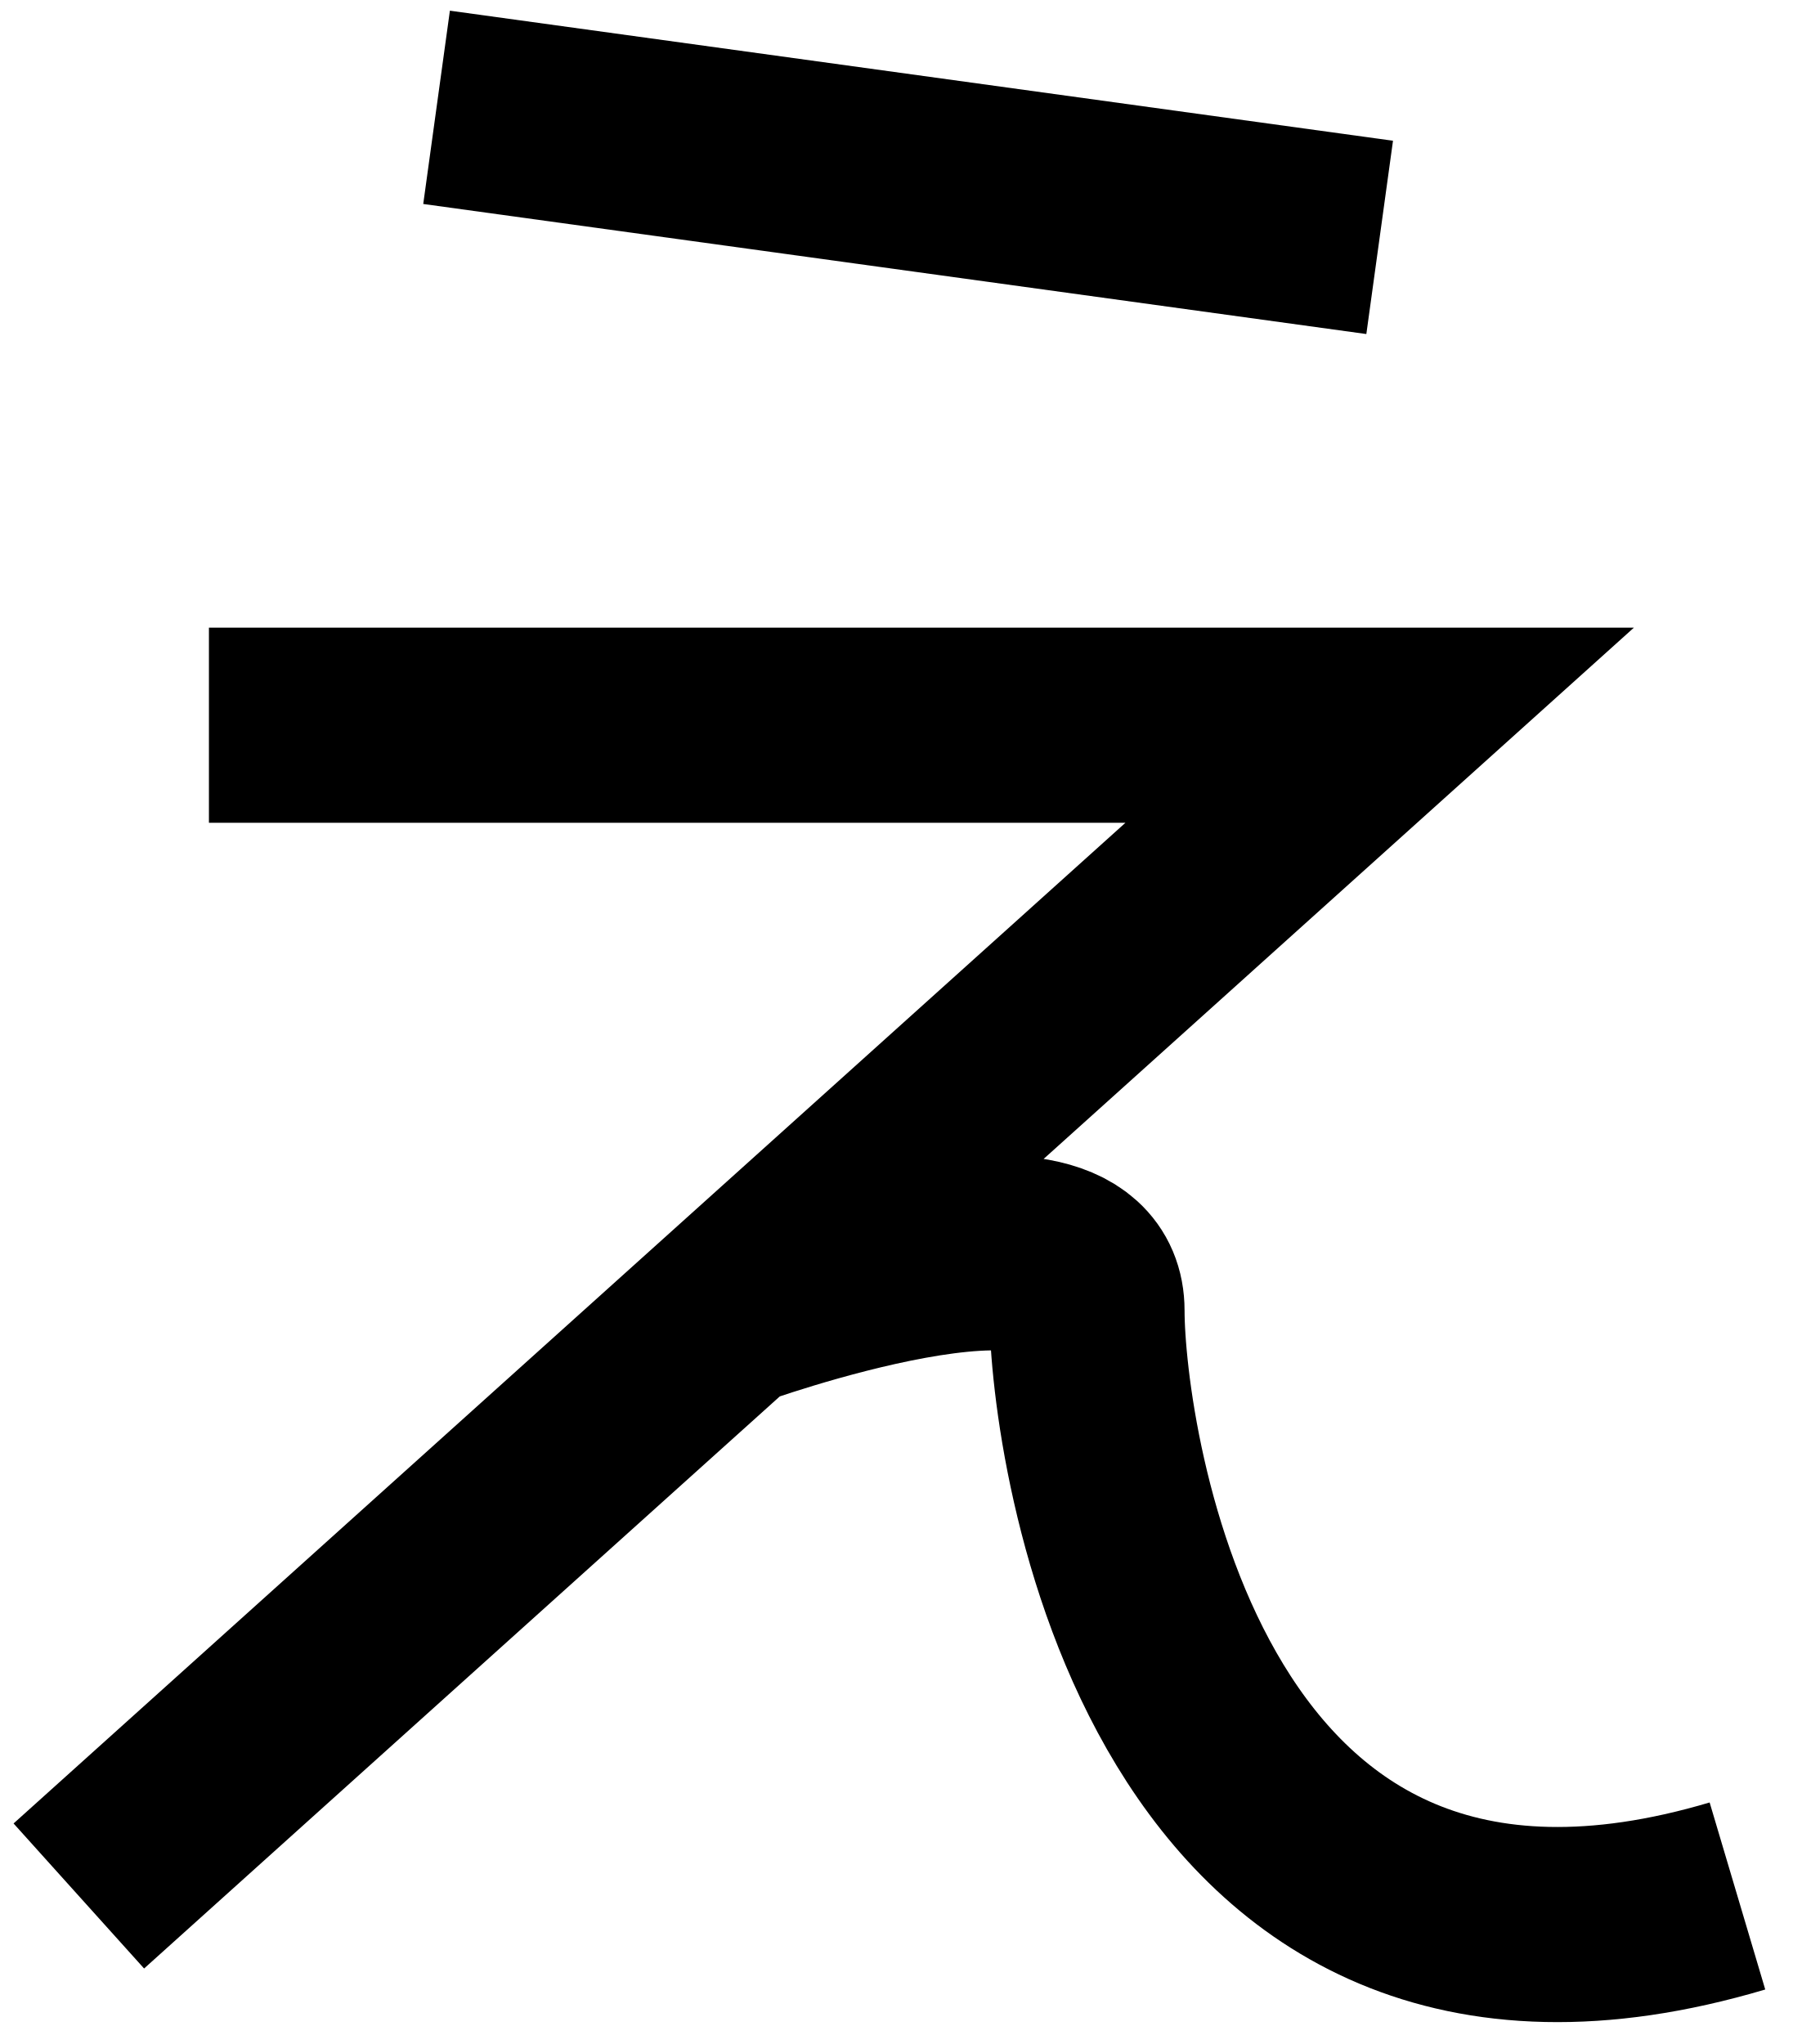
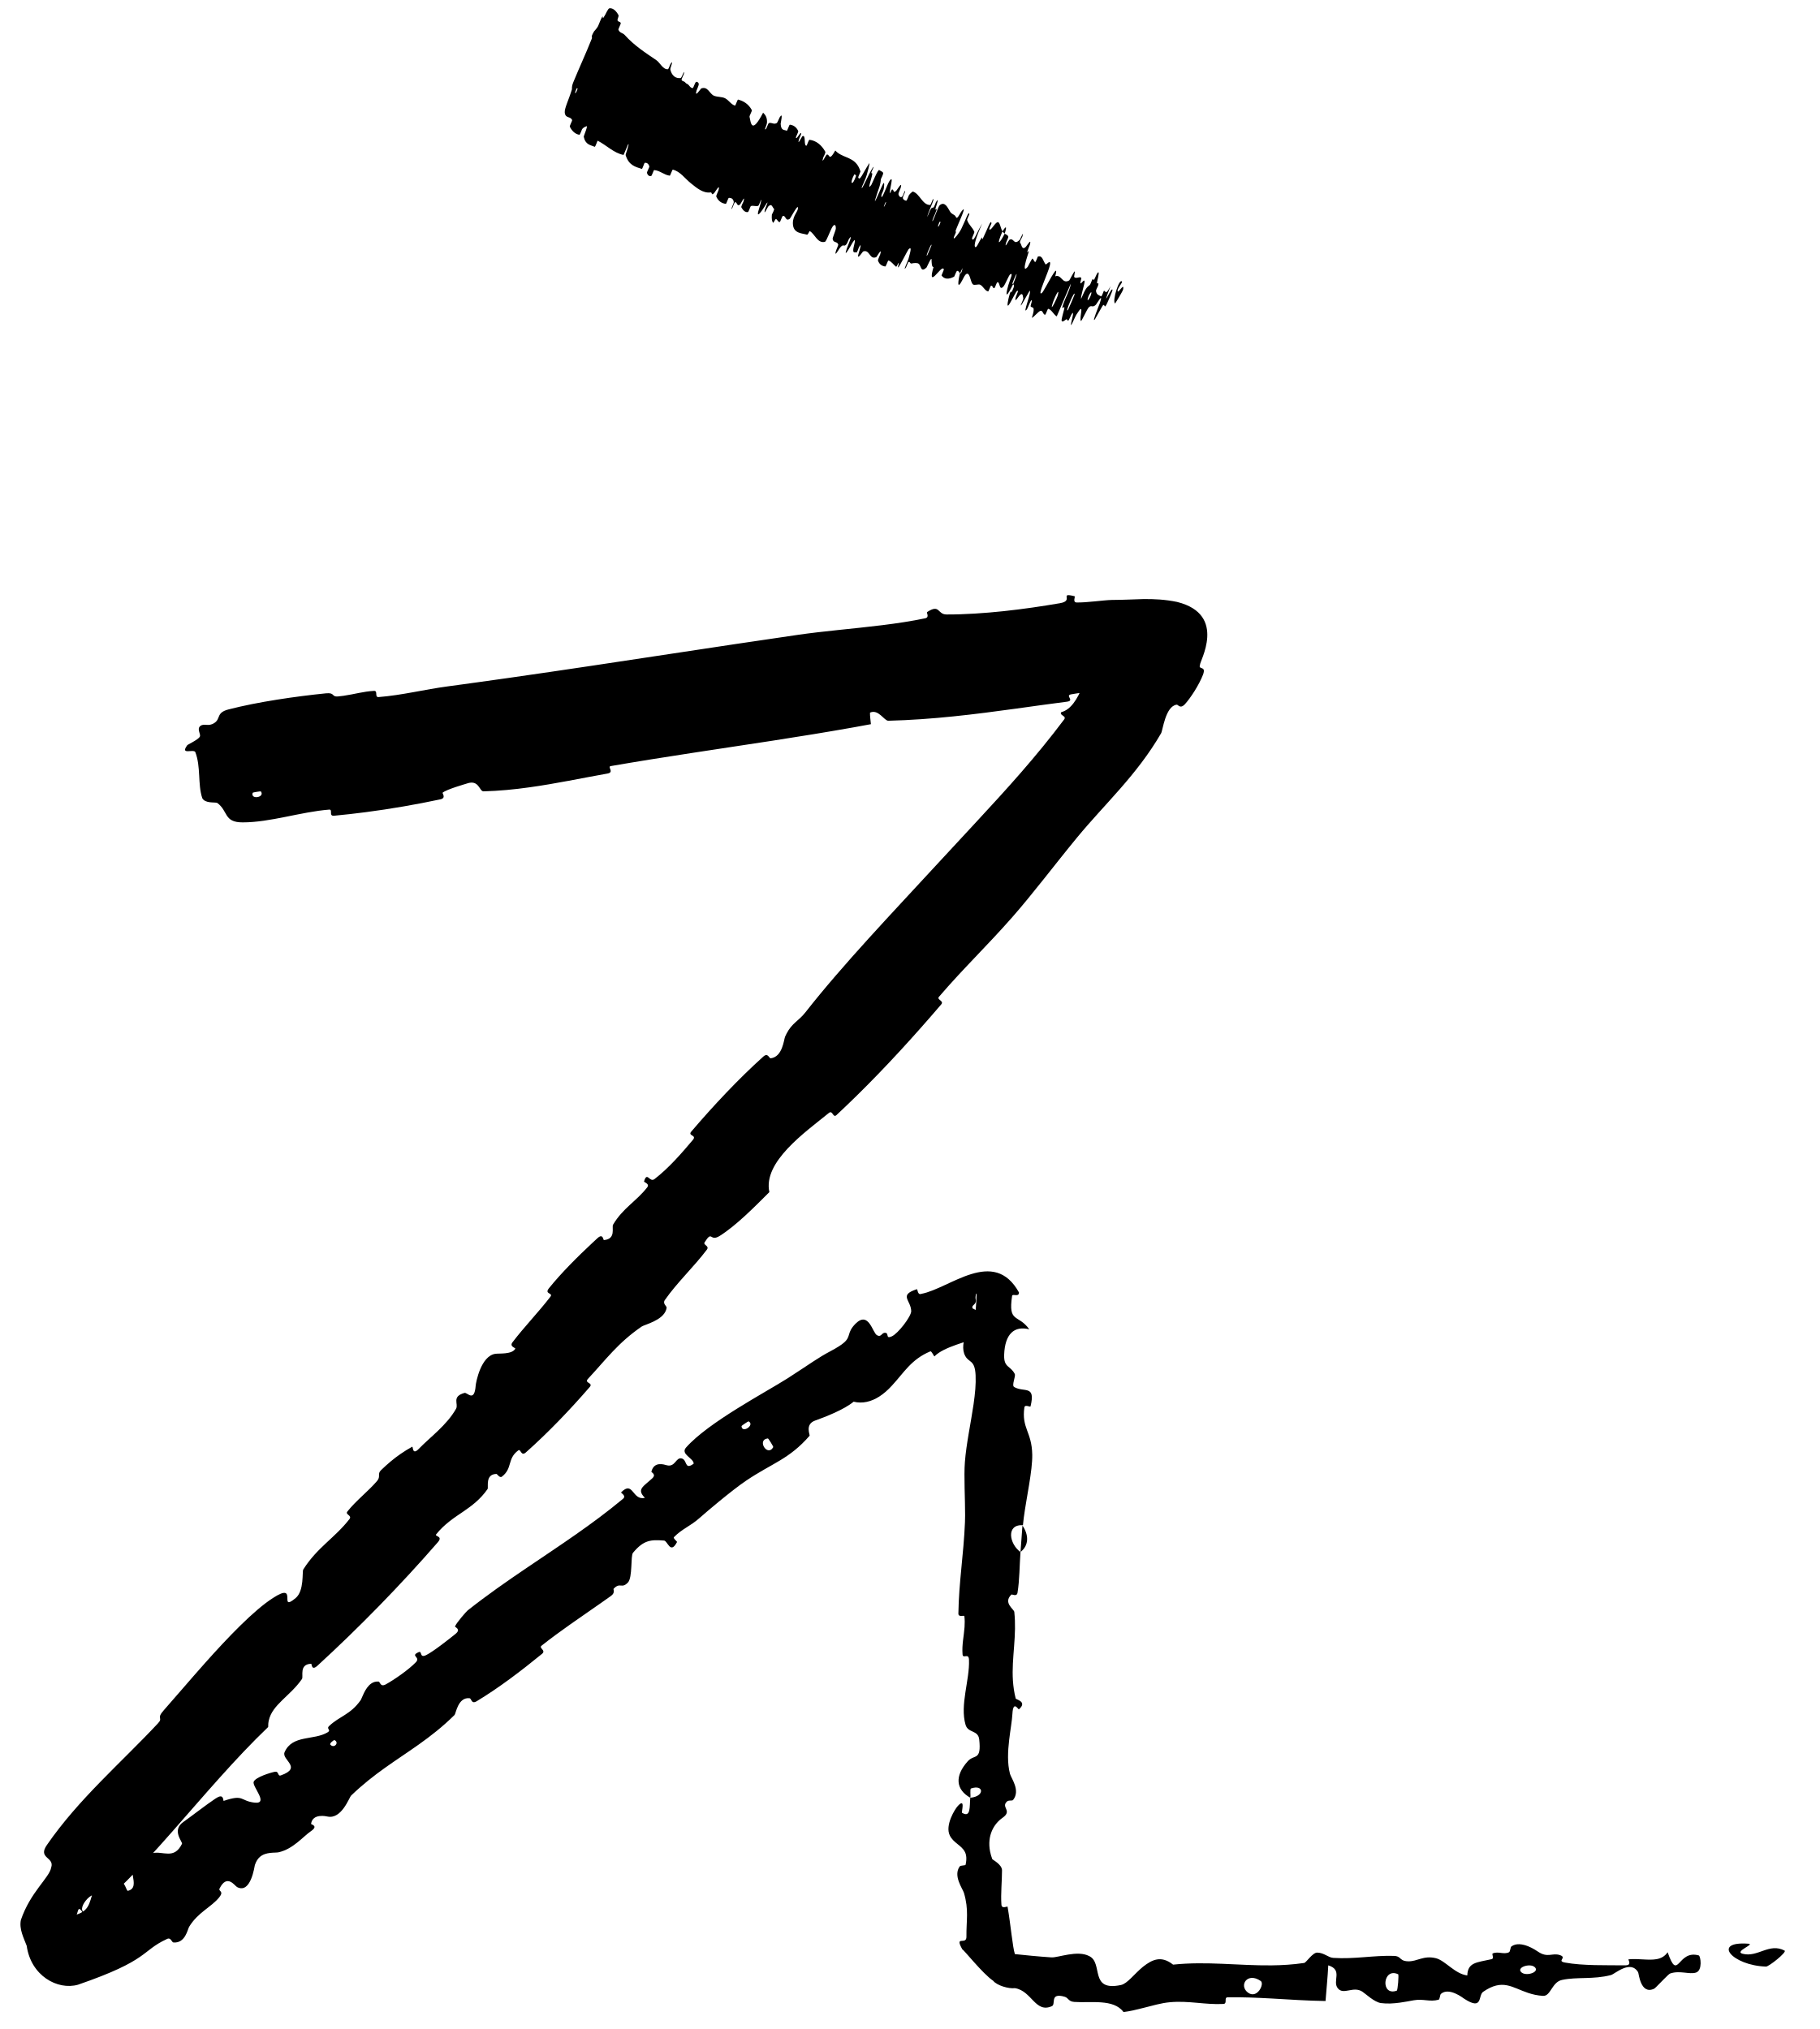
- <svg xmlns="http://www.w3.org/2000/svg" width="57" height="65" viewBox="0 0 57 65" fill="none">
-   <path d="M13.883 3.413L43.874 7.549M6.644 23.062H43.874L23.191 41.678M2.507 60.293L23.191 41.678M23.191 41.678C23.191 41.678 34.567 37.541 34.567 41.678C34.567 45.814 37.261 65.641 55.251 60.293" stroke="black" stroke-width="6.205" />
+ <svg xmlns="http://www.w3.org/2000/svg" width="52" height="58" viewBox="0 0 52 58" fill="none">
+   <path d="M6.528 20.28C7.371 20.061 8.46 19.906 9.316 19.819C9.578 19.793 9.468 19.922 9.652 19.909C9.707 19.904 9.761 19.898 9.815 19.89C10.13 19.845 10.379 19.766 10.69 19.749C10.81 19.743 10.696 19.936 10.821 19.926C11.494 19.873 12.134 19.708 12.799 19.62C13.398 19.538 13.957 19.462 14.55 19.377C16.115 19.154 17.675 18.917 19.243 18.679C20.423 18.5 21.605 18.321 22.805 18.147C23.157 18.096 23.555 18.051 23.948 18.01C24.786 17.922 25.665 17.838 26.442 17.674C26.573 17.646 26.472 17.512 26.495 17.497C26.869 17.252 26.783 17.566 27.053 17.565C27.573 17.567 28.146 17.527 28.677 17.471C29.249 17.41 29.77 17.332 30.292 17.243C30.714 17.171 30.245 16.928 30.709 17.043C30.742 17.05 30.644 17.218 30.769 17.222C31.052 17.229 31.548 17.154 31.775 17.15C32.148 17.147 32.287 17.136 32.666 17.125C32.985 17.12 33.302 17.137 33.638 17.206C35.099 17.568 34.262 18.941 34.297 19.003C34.233 19.163 34.48 19.014 34.383 19.282C34.268 19.582 34.024 19.954 33.864 20.13C33.721 20.281 33.669 20.13 33.625 20.144C33.304 20.193 33.232 20.882 33.183 20.962C32.486 22.163 31.574 22.979 30.782 23.941C30.443 24.352 30.151 24.727 29.828 25.131C29.525 25.511 29.217 25.892 28.933 26.215C28.198 27.051 27.542 27.67 26.835 28.494C26.76 28.581 26.991 28.605 26.899 28.712C26.136 29.604 25.313 30.509 24.471 31.334C24.286 31.515 24.098 31.696 23.907 31.874C23.801 31.972 23.802 31.723 23.689 31.814C23.004 32.371 21.801 33.212 21.988 34.077C21.564 34.501 21.046 35.026 20.577 35.324C20.274 35.516 20.368 35.146 20.138 35.512C20.086 35.594 20.287 35.609 20.2 35.724C19.833 36.211 19.345 36.667 19 37.164C18.93 37.265 19.057 37.337 19.052 37.379C19.049 37.403 19.044 37.425 19.036 37.447C18.933 37.75 18.423 37.863 18.339 37.92C17.66 38.385 17.314 38.868 16.804 39.415C16.685 39.542 16.964 39.52 16.855 39.647C16.293 40.297 15.662 40.956 15.029 41.518C14.888 41.643 14.886 41.406 14.812 41.46C14.489 41.699 14.655 41.971 14.345 42.21C14.28 42.26 14.209 42.132 14.188 42.133C13.855 42.141 13.968 42.517 13.934 42.566C13.726 42.864 13.484 43.042 13.239 43.21C12.98 43.385 12.701 43.566 12.466 43.859C12.412 43.927 12.673 43.902 12.513 44.086C11.458 45.3 10.268 46.52 9.076 47.612C8.895 47.778 8.916 47.56 8.893 47.56C8.539 47.571 8.678 47.923 8.63 47.995C8.296 48.48 7.781 48.726 7.682 49.18C7.668 49.239 7.664 49.3 7.664 49.368C5.788 51.159 3.982 53.738 2.418 54.794C2.39 54.72 2.329 54.588 2.269 54.57C2.226 54.546 2.206 54.759 2.178 54.734C2.617 54.593 2.541 54.336 2.748 53.818C2.84 53.66 3.347 53.776 3.408 53.768C3.578 53.775 3.607 54.06 3.656 54.05C4.073 53.948 3.524 53.327 3.923 53.038C3.936 53.029 3.972 53.191 4.015 53.178C4.149 53.139 4.221 53.012 4.361 52.973C4.659 52.903 4.974 53.168 5.201 52.707C5.226 52.65 4.889 52.319 5.249 52.075C5.372 51.993 5.921 51.568 6.154 51.416C6.176 51.402 6.195 51.391 6.212 51.381C6.402 51.274 6.375 51.484 6.392 51.48C6.981 51.279 6.854 51.48 7.274 51.529C7.695 51.576 7.204 51.069 7.249 50.936C7.294 50.803 7.736 50.669 7.857 50.647C7.977 50.626 7.929 50.784 8.025 50.751C8.661 50.526 8.034 50.304 8.134 50.086C8.355 49.581 8.973 49.758 9.367 49.517C9.473 49.452 9.32 49.42 9.401 49.344C9.708 49.051 10.01 49.021 10.307 48.601C10.343 48.55 10.428 48.25 10.608 48.126C10.666 48.085 10.735 48.062 10.818 48.068C10.866 48.072 10.865 48.237 11.027 48.148C11.268 48.015 11.677 47.732 11.884 47.517C12.034 47.359 11.708 47.343 11.963 47.228C12.076 47.177 11.976 47.413 12.183 47.31C12.389 47.207 12.845 46.846 13.018 46.706C13.19 46.567 12.995 46.514 13.003 46.494C13.049 46.379 13.335 46.059 13.364 46.036C13.922 45.594 14.491 45.199 15.057 44.816C15.993 44.181 16.924 43.578 17.803 42.846C17.914 42.755 17.735 42.675 17.751 42.66C18.102 42.306 18.063 42.903 18.432 42.817C18.184 42.57 18.386 42.496 18.642 42.258C18.765 42.143 18.612 42.09 18.616 42.07C18.693 41.758 18.988 41.868 19.055 41.885C19.302 41.949 19.312 41.65 19.481 41.69C19.64 41.727 19.566 42.004 19.782 41.869C19.795 41.86 19.809 41.85 19.825 41.839C19.827 41.683 19.434 41.569 19.609 41.376C20.251 40.653 21.867 39.808 22.509 39.4C23.164 38.979 23.358 38.823 23.746 38.618C23.933 38.518 24.046 38.444 24.119 38.381C24.333 38.195 24.189 38.102 24.455 37.834C24.831 37.467 24.936 38.101 25.065 38.169C25.194 38.238 25.192 38.086 25.304 38.099C25.416 38.112 25.3 38.285 25.488 38.2C25.669 38.118 26.035 37.639 26.042 37.484C26.038 37.163 25.673 37.026 26.201 36.853C26.23 36.844 26.218 37.028 26.328 36.986C27.145 36.834 28.399 35.642 29.122 36.946C29.121 36.969 29.116 36.987 29.108 37C29.062 37.055 28.934 36.983 28.925 37.044C28.807 37.834 29.1 37.553 29.416 37.999C28.987 37.891 28.719 38.13 28.698 38.728C28.685 39.103 28.876 39.031 29 39.273C29.038 39.342 28.9 39.606 28.987 39.65C29.27 39.813 29.604 39.577 29.452 40.201C29.452 40.202 29.452 40.202 29.452 40.202C29.449 40.212 29.428 40.206 29.402 40.2C29.367 40.19 29.322 40.179 29.296 40.196C29.286 40.202 29.279 40.214 29.276 40.231C29.191 40.831 29.49 40.923 29.501 41.584C29.509 42.038 29.336 42.805 29.259 43.382C29.249 43.458 29.241 43.531 29.235 43.599C28.75 43.567 28.839 44.13 29.165 44.366C29.136 44.749 29.14 45.159 29.08 45.528C29.059 45.654 28.922 45.566 28.906 45.581C28.659 45.818 28.979 45.996 28.988 46.078C29.006 46.244 29.01 46.403 29.008 46.559C28.998 47.245 28.851 47.852 29.028 48.553C29.036 48.584 29.372 48.641 29.12 48.862C29.102 48.876 28.956 48.589 28.934 48.992C28.924 49.184 28.875 49.446 28.841 49.737C28.803 50.063 28.786 50.405 28.864 50.704C28.9 50.838 29.17 51.179 28.954 51.452C28.925 51.488 28.829 51.448 28.775 51.5C28.602 51.667 28.943 51.758 28.653 51.962C28.403 52.135 28.208 52.471 28.295 52.922C28.308 52.99 28.329 53.064 28.358 53.143C28.364 53.162 28.637 53.293 28.637 53.465C28.638 53.753 28.597 54.139 28.62 54.445C28.63 54.581 28.791 54.482 28.796 54.505C28.886 55.027 28.94 55.668 29.005 55.859C29.298 55.89 29.676 55.928 30.049 55.953C30.239 55.965 30.791 55.736 31.131 55.917C31.539 56.115 31.121 56.938 32.037 56.742C32.221 56.703 32.417 56.424 32.666 56.221C32.926 56.017 33.184 55.889 33.526 56.16C34.487 56.059 35.403 56.191 36.338 56.181C36.644 56.178 36.952 56.159 37.272 56.112C37.332 56.103 37.512 55.812 37.647 55.816C37.848 55.822 37.959 55.958 38.103 55.967C38.705 56.008 39.257 55.892 39.838 55.91C39.93 55.913 39.97 55.939 40.005 55.969C40.053 56.011 40.092 56.061 40.244 56.065C40.507 56.073 40.683 55.888 41.039 55.977C41.306 56.045 41.577 56.424 41.934 56.469C41.949 56.095 42.19 56.102 42.629 56.004C42.713 55.985 42.623 55.855 42.663 55.839C42.825 55.772 42.974 55.88 43.126 55.806C43.163 55.789 43.165 55.661 43.195 55.64C43.33 55.539 43.52 55.574 43.675 55.636C43.811 55.691 43.921 55.766 43.955 55.789C44.234 55.979 44.364 55.813 44.583 55.888C44.799 55.962 44.476 56.056 44.728 56.101C45.238 56.195 45.919 56.174 46.448 56.18C46.66 56.182 46.515 56.011 46.545 56.008C46.823 55.98 47.113 56.046 47.346 56.003C47.471 55.98 47.578 55.925 47.66 55.806C47.967 56.684 47.932 55.721 48.55 55.897C48.601 55.911 48.666 56.326 48.47 56.387C48.283 56.448 48.008 56.318 47.733 56.413C47.684 56.43 47.468 56.668 47.346 56.785C47.311 56.819 47.285 56.843 47.274 56.848C46.885 57.032 46.837 56.412 46.817 56.378C46.598 56.01 46.152 56.429 46.04 56.458C45.527 56.591 45.071 56.504 44.639 56.598C44.351 56.659 44.32 57.066 44.099 57.053C43.94 57.044 43.801 57.011 43.675 56.969C43.213 56.817 42.946 56.551 42.387 56.937C42.237 57.042 42.388 57.486 41.848 57.136C41.815 57.114 41.41 56.795 41.18 56.997C41.151 57.023 41.152 57.152 41.114 57.163C40.857 57.233 40.685 57.13 40.404 57.179C40.28 57.201 40.145 57.228 40.005 57.247C39.829 57.271 39.645 57.283 39.467 57.259C39.275 57.232 39.026 56.991 38.934 56.932C38.673 56.762 38.396 57.041 38.233 56.835C38.069 56.628 38.389 56.314 37.961 56.18C37.945 56.516 37.908 56.861 37.883 57.2C37.371 57.193 36.846 57.157 36.338 57.128C35.913 57.105 35.517 57.087 35.086 57.094C34.969 57.096 35.089 57.277 34.964 57.284C34.447 57.312 33.975 57.184 33.431 57.235C33.178 57.258 32.94 57.333 32.666 57.4C32.474 57.449 32.287 57.495 32.109 57.515C31.825 57.13 31.174 57.261 30.703 57.226C30.529 57.214 30.542 57.111 30.424 57.077C29.988 56.953 30.184 57.293 30.063 57.347C29.586 57.559 29.492 56.91 29.005 56.832C28.829 56.856 28.488 56.755 28.385 56.622C28.082 56.419 27.52 55.702 27.506 55.729C27.262 55.299 27.629 55.621 27.62 55.358C27.615 54.888 27.694 54.6 27.548 54.106C27.506 53.979 27.236 53.618 27.428 53.353C27.453 53.317 27.589 53.333 27.596 53.304C27.634 53.137 27.618 53.014 27.573 52.933C27.477 52.747 27.246 52.678 27.146 52.47C26.999 52.179 27.294 51.705 27.379 51.619C27.6 51.381 27.472 51.799 27.494 51.819C27.75 51.976 27.706 51.639 27.73 51.389C28.147 51.356 28.125 50.997 27.752 51.124C27.712 51.139 27.749 51.339 27.73 51.389C27.321 51.158 27.272 50.773 27.662 50.342C27.846 50.142 28.051 50.34 27.986 49.727C27.986 49.724 27.985 49.722 27.985 49.72C27.953 49.447 27.667 49.548 27.595 49.304C27.428 48.736 27.717 48.02 27.693 47.445C27.684 47.235 27.52 47.434 27.509 47.29C27.487 47.016 27.548 46.77 27.566 46.509C27.573 46.408 27.574 46.305 27.561 46.198C27.556 46.164 27.388 46.242 27.39 46.124C27.403 45.227 27.539 44.451 27.578 43.518C27.581 43.456 27.582 43.388 27.582 43.316C27.584 42.851 27.544 42.196 27.576 41.792C27.616 41.272 27.746 40.677 27.824 40.141C27.868 39.83 27.894 39.57 27.882 39.31C27.86 38.862 27.692 38.961 27.585 38.759C27.38 38.387 27.785 37.758 27.846 37.662C27.849 37.66 27.879 38.044 27.968 37.844C28.147 37.723 27.847 37.667 27.846 37.662C27.873 37.627 27.906 37.261 27.91 37C27.905 36.923 27.866 37.062 27.885 37.144C27.92 37.303 27.75 37.297 27.796 37.4C29.437 38.221 27.244 38.217 26.707 38.772C26.69 38.778 26.627 38.613 26.587 38.63C26.042 38.857 25.835 39.238 25.491 39.608C25.374 39.736 25.253 39.843 25.126 39.923C24.9 40.067 24.648 40.131 24.396 40.068C24.122 40.297 23.584 40.504 23.292 40.609C22.997 40.716 23.155 41.021 23.138 41.041C22.55 41.717 22.069 41.822 21.32 42.328C21.125 42.459 20.835 42.687 20.554 42.917C20.339 43.093 20.134 43.268 19.989 43.396C19.72 43.633 19.498 43.699 19.261 43.94C19.229 43.972 19.356 44.066 19.349 44.079C19.159 44.448 19.08 44.044 18.979 44.038C18.614 44.011 18.401 44.011 18.09 44.388C18.018 44.475 18.084 45.093 17.944 45.239C17.762 45.427 17.724 45.216 17.536 45.417C17.52 45.434 17.595 45.525 17.459 45.622C17.091 45.886 16.691 46.156 16.299 46.433C16.018 46.631 15.74 46.834 15.476 47.044C15.389 47.112 15.615 47.173 15.492 47.275C14.908 47.753 14.26 48.247 13.623 48.631C13.467 48.724 13.476 48.551 13.421 48.545C13.088 48.506 13.03 48.984 12.991 49.023C12.65 49.361 12.307 49.627 11.966 49.869C11.32 50.328 10.694 50.693 10.036 51.326C9.979 51.381 9.765 52.011 9.361 51.927C9.334 51.921 8.933 51.826 8.89 52.136C8.888 52.156 9.114 52.19 8.886 52.345C8.663 52.497 8.376 52.858 7.959 52.949C7.861 52.97 7.602 52.931 7.428 53.08C7.368 53.132 7.323 53.201 7.284 53.312C7.274 53.343 7.171 54.147 6.778 53.944C6.711 53.913 6.492 53.55 6.275 53.984C6.232 54.069 6.412 54.051 6.268 54.233C6.039 54.519 5.66 54.66 5.405 55.079C5.361 55.152 5.298 55.552 4.958 55.527C4.904 55.524 4.887 55.363 4.764 55.431C4.025 55.774 4.281 56.026 2.229 56.734C1.644 56.899 0.882 56.477 0.763 55.621C0.677 55.394 0.543 55.143 0.597 54.883C0.867 54.088 1.411 53.675 1.462 53.387C1.569 53.08 1.067 53.13 1.341 52.739C2.246 51.425 3.468 50.384 4.514 49.263C4.677 49.09 4.449 49.148 4.682 48.887C4.996 48.533 5.419 48.033 5.868 47.529C6.508 46.811 7.255 46.029 7.799 45.681C8.551 45.19 7.932 46.112 8.45 45.681C8.7 45.472 8.63 44.925 8.667 44.865C9.067 44.231 9.565 43.967 9.987 43.424C10.072 43.315 9.854 43.298 9.928 43.207C10.177 42.893 10.522 42.632 10.776 42.335C10.89 42.202 10.773 42.137 10.89 42.025C11.074 41.847 11.256 41.693 11.451 41.559C11.554 41.488 11.662 41.421 11.779 41.356C11.811 41.339 11.775 41.617 11.971 41.414C12.287 41.085 12.766 40.744 13.034 40.27C13.112 40.13 12.897 39.924 13.275 39.817C13.355 39.795 13.557 40.104 13.595 39.606C13.601 39.523 13.742 38.755 14.16 38.699C14.271 38.683 14.635 38.721 14.727 38.553C14.739 38.529 14.552 38.495 14.646 38.371C14.979 37.932 15.382 37.52 15.729 37.069C15.821 36.949 15.546 37.002 15.688 36.826C16.037 36.391 16.519 35.911 16.938 35.521C16.985 35.477 17.03 35.435 17.075 35.394C17.24 35.243 17.237 35.45 17.259 35.448C17.615 35.42 17.477 35.085 17.521 35.008C17.801 34.533 18.192 34.335 18.496 33.942C18.58 33.834 18.399 33.8 18.407 33.77C18.496 33.47 18.562 33.815 18.706 33.704C19.106 33.396 19.478 32.97 19.803 32.583C19.922 32.441 19.647 32.473 19.756 32.347C20.388 31.606 21.108 30.838 21.816 30.202C21.951 30.081 21.979 30.259 22.028 30.252C22.369 30.208 22.401 29.716 22.438 29.632C22.452 29.601 22.466 29.572 22.48 29.545C22.639 29.238 22.821 29.19 23.02 28.936C24.087 27.573 25.552 26.041 26.65 24.846C27.09 24.368 27.49 23.941 27.899 23.498C28.776 22.551 29.607 21.64 30.414 20.564C30.491 20.46 30.264 20.451 30.33 20.358C31.444 20.066 30.988 16.094 33.212 19.762C33.191 19.761 33.162 19.761 33.128 19.762C33.057 19.763 33.142 19.941 33.024 19.951C32.806 19.973 32.45 19.978 32.074 19.95C31.899 19.936 32.121 19.768 31.942 19.757C31.5 19.735 31.057 19.769 30.612 19.848C30.427 19.882 30.73 20.029 30.487 20.059C29.986 20.123 29.554 20.185 29.056 20.254C27.855 20.42 26.65 20.571 25.389 20.603C25.268 20.606 25.107 20.261 24.864 20.371C24.861 20.475 24.881 20.593 24.89 20.701C24.725 20.732 24.567 20.761 24.404 20.79C22.858 21.066 21.301 21.29 19.748 21.528C18.985 21.645 18.217 21.767 17.454 21.899C17.349 21.917 17.566 22.075 17.362 22.112C16.611 22.246 15.876 22.403 15.13 22.506C14.698 22.567 14.264 22.609 13.82 22.621C13.696 22.625 13.694 22.278 13.35 22.395C13.286 22.417 12.775 22.559 12.65 22.659C12.633 22.673 12.761 22.811 12.588 22.849C11.895 22.997 11.167 23.123 10.454 23.216C10.139 23.258 9.864 23.287 9.549 23.318C9.383 23.334 9.524 23.134 9.406 23.143C8.589 23.209 7.723 23.509 6.934 23.508C6.388 23.509 6.527 23.183 6.207 22.951C6.128 22.925 5.864 22.971 5.781 22.816C5.646 22.412 5.746 21.92 5.58 21.494C5.515 21.408 5.146 21.588 5.348 21.308C5.332 21.296 5.661 21.151 5.708 21.061C5.754 20.995 5.617 20.848 5.721 20.756C5.839 20.661 5.946 20.786 6.127 20.666C6.315 20.543 6.171 20.373 6.528 20.28ZM21.945 41.118C21.618 41.151 21.933 41.662 22.099 41.367C22.107 41.352 21.961 41.116 21.945 41.118ZM36.031 56.628C35.651 56.364 35.398 56.752 35.661 56.956C35.926 57.159 36.147 56.708 36.031 56.628ZM39.958 56.435C39.515 56.227 39.446 57.075 39.919 56.904C39.947 56.894 39.983 56.447 39.958 56.435ZM7.455 22.622C7.447 22.616 7.233 22.649 7.223 22.66C7.147 22.868 7.584 22.798 7.455 22.622ZM43.854 56.225C43.812 56.19 43.744 56.178 43.675 56.183C43.523 56.194 43.369 56.287 43.488 56.386C43.533 56.423 43.605 56.434 43.675 56.428C43.825 56.415 43.971 56.322 43.854 56.225ZM9.556 49.74C9.546 49.736 9.407 49.834 9.441 49.872C9.549 49.993 9.709 49.811 9.556 49.74ZM50.47 56.216C49.5 56.184 48.907 55.483 49.971 55.562C50.164 55.576 49.554 55.785 49.802 55.849C50.236 55.964 50.564 55.524 51.004 55.76C51.071 55.803 50.554 56.219 50.468 56.217C50.469 56.216 50.469 56.216 50.47 56.216ZM21.393 40.629C21.384 40.626 21.192 40.755 21.192 40.764C21.201 40.992 21.588 40.733 21.393 40.629ZM2.488 54.668C2.539 54.62 2.784 54.322 2.807 54.27C2.715 53.873 2.06 54.691 2.488 54.668ZM29.221 43.608C29.402 43.87 29.413 44.173 29.165 44.365C29.188 44.115 29.199 43.861 29.221 43.608ZM17.419 0.236C17.526 0.225 17.618 0.324 17.675 0.431C17.693 0.464 17.638 0.556 17.649 0.583C17.669 0.637 17.724 0.603 17.741 0.663C17.746 0.684 17.666 0.832 17.674 0.85C17.714 0.948 17.796 0.936 17.852 0.998C18.127 1.304 18.441 1.504 18.759 1.721C18.864 1.792 18.945 1.991 19.089 1.979C19.106 1.978 19.155 1.838 19.162 1.828C19.275 1.674 19.146 1.943 19.158 1.991C19.205 2.179 19.318 2.242 19.443 2.232C19.444 2.232 19.445 2.232 19.446 2.232C19.499 2.22 19.566 1.942 19.547 2.11C19.545 2.121 19.474 2.261 19.479 2.281C19.492 2.327 19.555 2.323 19.571 2.344C19.602 2.383 19.609 2.385 19.647 2.403C19.698 2.428 19.731 2.526 19.801 2.517C19.816 2.515 19.862 2.36 19.892 2.343C19.922 2.326 19.967 2.36 19.97 2.402C19.972 2.444 19.916 2.557 19.908 2.585C19.839 2.821 20.028 2.534 20.039 2.529C20.232 2.456 20.276 2.683 20.406 2.737C20.505 2.777 20.635 2.763 20.725 2.81C20.832 2.867 20.893 2.987 21.007 3.019C21.019 3.022 21.079 2.842 21.093 2.846C21.25 2.888 21.39 2.969 21.488 3.149C21.498 3.167 21.415 3.311 21.421 3.339C21.459 3.502 21.476 3.864 21.809 3.221C21.859 3.273 21.922 3.331 21.921 3.488C21.92 3.575 21.844 3.699 21.868 3.7C21.872 3.7 21.879 3.696 21.889 3.689C21.906 3.677 21.954 3.526 21.974 3.519C22.059 3.492 22.106 3.568 22.199 3.518C22.218 3.508 22.27 3.376 22.283 3.354C22.393 3.176 22.31 3.511 22.311 3.539C22.322 3.744 22.41 3.702 22.484 3.738C22.502 3.746 22.554 3.562 22.574 3.564C22.673 3.576 22.758 3.629 22.812 3.744C22.824 3.769 22.744 3.911 22.746 3.931C22.758 4.018 22.885 3.739 22.898 3.817C22.901 3.833 22.843 3.958 22.838 3.973C22.77 4.204 22.921 3.9 22.93 3.895C23.046 3.833 22.958 4.18 23.051 4.164C23.062 4.162 23.11 3.992 23.137 3.996C23.321 4.02 23.477 4.138 23.586 4.336C23.603 4.367 23.534 4.481 23.53 4.496C23.457 4.741 23.606 4.435 23.619 4.426C23.72 4.369 23.671 4.657 23.872 4.302C24.05 4.499 24.32 4.478 24.489 4.694C24.53 4.747 24.566 4.815 24.592 4.904C24.594 4.909 24.523 5.061 24.527 5.071C24.574 5.193 24.659 4.946 24.838 4.675C24.883 4.608 24.776 4.98 24.769 5.008C24.743 5.109 24.632 5.333 24.629 5.354C24.606 5.515 24.919 4.752 24.97 4.773C24.971 4.775 24.905 4.913 24.904 4.928C24.899 4.978 24.936 4.927 24.928 4.981C24.912 5.105 24.767 5.479 24.903 5.283C24.921 5.258 25.093 4.823 25.13 4.862C25.145 4.878 25.228 4.905 25.239 4.942C25.25 4.98 25.176 5.112 25.175 5.119C25.159 5.328 25.104 5.395 25.021 5.68C24.937 5.963 25.2 5.313 25.243 5.246C25.285 5.18 25.267 5.35 25.255 5.407C25.244 5.465 25.194 5.547 25.191 5.581C25.174 5.803 25.354 5.272 25.418 5.178C25.57 4.957 25.408 5.452 25.434 5.519C25.442 5.537 25.477 5.423 25.492 5.418C25.553 5.397 25.516 5.558 25.624 5.441C25.641 5.422 25.802 5.151 25.74 5.374C25.731 5.406 25.67 5.521 25.678 5.555C25.689 5.607 25.728 5.654 25.775 5.627C25.809 5.607 25.867 5.399 25.869 5.472C25.87 5.505 25.799 5.61 25.804 5.662C25.81 5.713 25.871 5.733 25.896 5.738C25.92 5.744 25.97 5.589 25.976 5.58C26.011 5.527 26.085 5.473 26.088 5.475C26.289 5.537 26.36 5.863 26.583 5.859C26.6 5.859 26.657 5.697 26.66 5.695C26.738 5.65 26.523 6.052 26.499 6.207C26.628 5.886 26.624 5.952 26.675 5.932C26.699 5.922 26.741 5.794 26.748 5.782C26.852 5.605 26.768 5.855 26.752 5.907C26.692 6.097 26.801 5.888 26.761 6.015C26.722 6.141 26.62 6.31 26.655 6.322C26.713 6.211 26.813 5.902 26.859 5.864C26.931 5.806 26.987 5.824 27.033 5.869C27.099 5.935 27.145 6.056 27.185 6.09C27.253 6.147 27.287 6.137 27.315 6.197C27.366 6.306 27.429 6.072 27.523 5.992C27.616 5.912 27.363 6.447 27.321 6.567C27.279 6.688 27.337 6.57 27.319 6.638C27.301 6.707 27.248 6.778 27.259 6.811C27.27 6.844 27.416 6.66 27.474 6.54C27.599 6.287 27.688 6.004 27.703 6.123C27.704 6.13 27.634 6.269 27.64 6.289C27.691 6.44 27.79 6.489 27.846 6.628C27.854 6.647 27.775 6.802 27.779 6.815C27.817 6.951 27.901 6.67 28.071 6.389C27.894 6.783 27.817 7.037 27.877 7.065C27.914 7.082 27.98 6.906 28.056 6.793C28.078 6.76 28.055 6.89 28.093 6.81C28.221 6.55 28.322 6.24 28.336 6.386C28.336 6.393 28.266 6.535 28.272 6.548C28.31 6.632 28.434 6.356 28.516 6.35C28.58 6.346 28.602 6.556 28.651 6.609C28.462 7.055 28.562 6.977 28.714 6.678C28.748 6.707 28.797 6.707 28.817 6.766C28.824 6.786 28.761 6.912 28.757 6.926C28.69 7.156 28.833 6.863 28.846 6.855C28.985 6.779 28.965 7.038 29.145 6.852C29.151 6.845 29.287 6.537 29.215 6.773C29.21 6.79 29.122 6.919 29.158 6.947C29.195 6.975 29.202 7.174 29.319 7.054C29.348 7.025 29.488 6.788 29.433 6.996C29.426 7.025 29.384 7.112 29.369 7.164C29.32 7.329 29.461 7.019 29.37 7.295C29.297 7.515 29.256 7.699 29.311 7.681C29.325 7.676 29.345 7.659 29.372 7.628C29.376 7.623 29.494 7.38 29.51 7.391C29.536 7.41 29.555 7.479 29.586 7.49C29.601 7.495 29.657 7.337 29.66 7.335C29.794 7.289 29.805 7.455 29.883 7.559C29.898 7.578 30.041 7.39 30.008 7.572C29.971 7.772 29.612 8.513 29.78 8.371C29.848 8.315 30.299 7.372 30.158 7.899C30.34 7.83 30.354 8.136 30.559 8.015C30.568 8.009 30.7 7.748 30.712 7.758C30.73 7.772 30.689 7.903 30.7 7.917C30.745 7.981 30.847 7.897 30.899 7.938C30.919 7.954 30.857 8.081 30.881 8.099C30.904 8.117 30.994 7.954 30.996 8.052C30.997 8.126 30.878 8.487 30.897 8.543C31.043 8.199 31.065 8.217 31.148 8.144C31.164 8.13 31.205 8.007 31.215 7.994C31.257 7.939 31.231 8.045 31.275 7.984C31.285 7.969 31.335 7.852 31.346 7.833C31.446 7.671 31.378 7.954 31.366 8.003C31.322 8.19 31.399 8.043 31.392 8.121C31.385 8.199 31.316 8.271 31.324 8.324C31.341 8.433 31.418 8.443 31.469 8.471C31.49 8.481 31.541 8.318 31.546 8.316C31.607 8.294 31.582 8.481 31.738 8.178C31.43 9 31.798 8.111 31.794 8.299C31.793 8.315 31.639 8.7 31.596 8.748C31.554 8.796 31.575 8.664 31.511 8.741C31.496 8.759 31.309 9.102 31.295 9.122C31.185 9.275 31.42 8.701 31.431 8.669C31.55 8.32 31.343 8.688 31.321 8.71C31.216 8.81 31.204 8.71 31.123 8.779C31.07 8.823 30.91 9.196 30.892 9.175C30.832 9.105 31.024 8.572 30.762 8.995C30.706 9.085 30.55 9.501 30.63 9.156C30.635 9.134 30.718 8.822 30.616 8.999C30.603 9.021 30.553 9.14 30.545 9.149C30.491 9.202 30.514 9.1 30.466 9.133C30.418 9.167 30.355 9.22 30.34 9.166C30.33 9.134 30.398 8.901 30.412 8.842C30.451 8.674 30.314 8.92 30.377 8.723C30.441 8.525 30.595 8.249 30.603 8.107C30.471 8.416 30.334 8.733 30.201 9.044C30.11 8.993 30.058 8.853 29.956 8.827C29.943 8.824 29.886 8.996 29.87 8.997C29.805 9.001 29.808 8.862 29.733 8.886C29.674 8.905 29.552 9.062 29.489 9.087C29.61 8.721 29.492 8.813 29.457 8.761C29.445 8.742 29.486 8.648 29.487 8.612C29.489 8.478 29.379 8.801 29.346 8.845C29.203 9.033 29.497 8.321 29.426 8.312C29.422 8.312 29.222 8.673 29.207 8.694C29.107 8.832 29.256 8.56 29.245 8.522C29.226 8.454 29.235 8.352 29.14 8.442C29.113 8.469 28.98 8.691 29.029 8.497C29.036 8.472 29.09 8.347 29.09 8.339C29.09 8.274 29.056 8.318 29.012 8.396C28.956 8.492 28.885 8.641 28.837 8.708C28.752 8.828 28.819 8.538 28.843 8.456C28.903 8.243 28.898 8.377 28.907 8.358C29.022 8.128 28.971 8.155 28.954 8.124C29.112 7.737 29.066 7.745 28.935 8.094C28.921 8.132 28.956 8.104 28.954 8.124C28.773 8.493 28.713 8.524 28.817 8.153C28.866 7.979 28.967 7.794 28.875 7.838C28.834 7.858 28.733 8.128 28.678 8.19C28.552 8.331 28.582 8.053 28.507 8.067C28.48 8.073 28.44 8.226 28.419 8.235C28.364 8.258 28.375 8.135 28.313 8.175C28.308 8.178 28.253 8.334 28.24 8.331C28.141 8.31 28.102 8.18 28.008 8.137C27.963 8.116 27.845 8.166 27.805 8.129C27.734 8.066 27.725 7.802 27.631 7.826C27.571 7.841 27.517 7.998 27.454 8.093C27.332 8.278 27.415 7.89 27.43 7.83C27.43 7.828 27.485 7.809 27.496 7.722C27.552 7.554 27.43 7.83 27.43 7.83C27.439 7.792 27.374 7.724 27.346 7.747C27.331 7.759 27.275 7.905 27.268 7.909C27.108 7.993 26.987 7.985 26.908 7.873C26.907 7.869 26.978 7.709 26.975 7.702C26.943 7.605 26.821 7.785 26.72 7.881C26.62 7.976 26.596 7.92 26.681 7.631C26.628 7.649 26.624 7.504 26.623 7.416C26.622 7.328 26.486 7.64 26.481 7.645C26.356 7.764 26.335 7.688 26.302 7.612C26.29 7.585 26.277 7.558 26.255 7.54C26.218 7.508 26.113 7.518 26.052 7.532C26.003 7.544 26.012 7.462 25.958 7.494C25.951 7.499 25.897 7.64 25.893 7.645C25.785 7.796 25.947 7.462 25.964 7.398C26.029 7.165 26.061 7.039 25.968 7.123C25.947 7.142 25.708 7.62 25.676 7.64C25.634 7.665 25.718 7.493 25.672 7.524C25.668 7.527 25.623 7.636 25.608 7.624C25.537 7.569 25.476 7.47 25.389 7.446C25.377 7.442 25.319 7.621 25.301 7.618C25.215 7.606 25.134 7.565 25.093 7.452C25.083 7.424 25.145 7.309 25.156 7.271C25.222 7.044 25.055 7.344 25.047 7.348C24.846 7.442 24.861 7.113 24.664 7.19C24.654 7.195 24.453 7.508 24.549 7.207C24.555 7.187 24.653 6.88 24.546 7.073C24.539 7.085 24.491 7.244 24.469 7.217C24.448 7.19 24.36 7.273 24.391 7.089C24.401 7.031 24.496 6.723 24.361 6.943C24.352 6.959 24.072 7.468 24.206 7.092C24.228 7.03 24.395 6.643 24.267 6.824C24.243 6.859 24.222 6.952 24.177 6.997C24.108 7.067 24.108 6.944 23.994 7.1C23.974 7.127 23.832 7.379 23.892 7.168C23.901 7.135 23.963 7.008 23.956 6.988C23.923 6.892 23.822 6.952 23.797 6.836C23.788 6.795 23.888 6.59 23.888 6.524C23.889 6.458 23.865 6.384 23.8 6.47C23.736 6.556 23.622 6.902 23.574 6.913C23.568 6.915 23.562 6.916 23.556 6.917C23.363 6.948 23.29 6.699 23.148 6.607C23.127 6.593 23.096 6.72 23.06 6.708C22.93 6.664 22.663 6.684 22.66 6.384C22.657 6.143 22.833 6.034 22.801 5.923C22.785 5.87 22.586 6.244 22.573 6.253C22.444 6.345 22.463 6.151 22.372 6.174C22.353 6.179 22.301 6.343 22.286 6.346C22.233 6.356 22.219 6.267 22.174 6.263C22.153 6.262 22.106 6.384 22.094 6.367C22.063 6.33 22.05 6.265 22.059 6.136C22.06 6.124 22.146 5.984 22.119 5.967C22.076 5.938 22.065 5.803 21.963 5.895C21.932 5.923 21.816 6.198 21.861 5.993C21.871 5.951 22.019 5.624 21.859 5.893C21.832 5.937 21.603 6.294 21.674 6.032C21.693 5.963 21.784 5.683 21.747 5.718C21.742 5.724 21.69 5.876 21.668 5.884C21.592 5.908 21.539 5.868 21.462 5.89C21.442 5.896 21.4 6.059 21.372 6.063C21.292 6.075 21.23 6.003 21.188 5.929C21.173 5.902 21.241 5.782 21.246 5.767C21.313 5.532 21.17 5.828 21.154 5.842C21.055 5.925 21.072 5.765 21.006 5.781C20.988 5.785 20.937 5.934 20.929 5.945C20.927 5.949 20.924 5.952 20.922 5.955C20.855 6.045 20.977 5.808 20.971 5.773C20.954 5.67 20.892 5.658 20.832 5.655C20.81 5.654 20.762 5.83 20.743 5.827C20.63 5.814 20.531 5.754 20.471 5.62C20.46 5.594 20.526 5.47 20.534 5.439C20.594 5.222 20.437 5.487 20.417 5.51C20.325 5.615 20.357 5.494 20.311 5.5C20.09 5.532 19.904 5.365 19.757 5.249C19.565 5.098 19.448 4.904 19.228 4.849C19.214 4.846 19.155 5.023 19.142 5.022C18.978 5.002 18.862 4.874 18.695 4.862C18.681 4.861 18.63 5.031 18.606 5.034C18.556 5.042 18.51 5.012 18.491 4.944C18.482 4.91 18.567 4.782 18.557 4.751C18.533 4.68 18.488 4.648 18.43 4.654C18.43 4.654 18.43 4.654 18.43 4.654C18.405 4.659 18.366 4.836 18.339 4.827C18.155 4.769 17.969 4.725 17.88 4.434C17.874 4.414 18.005 4.072 17.951 4.126C17.91 4.219 17.864 4.329 17.821 4.429C17.54 4.375 17.334 4.15 17.082 4.023C17.072 4.018 17.016 4.205 16.995 4.196C16.873 4.142 16.734 4.142 16.683 3.911C16.678 3.889 16.817 3.576 16.76 3.609C16.75 3.615 16.677 3.633 16.634 3.696C16.628 3.705 16.577 3.857 16.557 3.853C16.445 3.833 16.35 3.754 16.285 3.621C16.275 3.599 16.358 3.45 16.351 3.433C16.302 3.314 16.161 3.395 16.14 3.219C16.127 3.101 16.26 2.839 16.343 2.56C16.355 2.521 16.324 2.501 16.387 2.345C16.547 1.954 16.742 1.534 16.909 1.115C16.945 1.025 16.86 1.103 16.977 0.898C16.985 0.884 17.048 0.826 17.087 0.756C17.113 0.707 17.169 0.545 17.208 0.485C17.247 0.425 17.203 0.562 17.254 0.494C17.305 0.425 17.372 0.242 17.419 0.236ZM26.618 7.024C26.652 6.861 26.416 7.411 26.504 7.292C26.508 7.286 26.617 7.032 26.618 7.024ZM30.233 8.437C30.296 8.178 30.12 8.525 30.068 8.724C30.017 8.923 30.214 8.516 30.233 8.437ZM30.708 8.428C30.744 8.217 30.408 8.996 30.523 8.858C30.53 8.851 30.706 8.44 30.708 8.428ZM16.507 2.54C16.51 2.532 16.489 2.515 16.485 2.522C16.399 2.692 16.441 2.726 16.507 2.54ZM31.187 8.401C31.217 8.29 31.125 8.395 31.088 8.534C31.058 8.645 31.149 8.54 31.187 8.401ZM25.323 5.788C25.326 5.78 25.312 5.765 25.293 5.812C25.231 5.962 25.273 5.93 25.323 5.788ZM31.867 8.676C31.779 8.604 31.99 7.933 32.068 8.051C32.082 8.073 31.939 8.24 31.94 8.308C31.941 8.434 32.142 8.041 32.097 8.278C32.089 8.321 31.871 8.681 31.866 8.677C31.867 8.676 31.867 8.676 31.867 8.676ZM26.879 6.354C26.882 6.347 26.861 6.33 26.857 6.337C26.771 6.507 26.813 6.541 26.879 6.354ZM24.465 5.028C24.471 5.012 24.422 4.974 24.414 4.988C24.265 5.262 24.364 5.339 24.465 5.028ZM28.647 6.621C28.747 6.456 28.786 6.448 28.714 6.678C28.693 6.655 28.668 6.643 28.647 6.621Z" fill="black" />
</svg>
